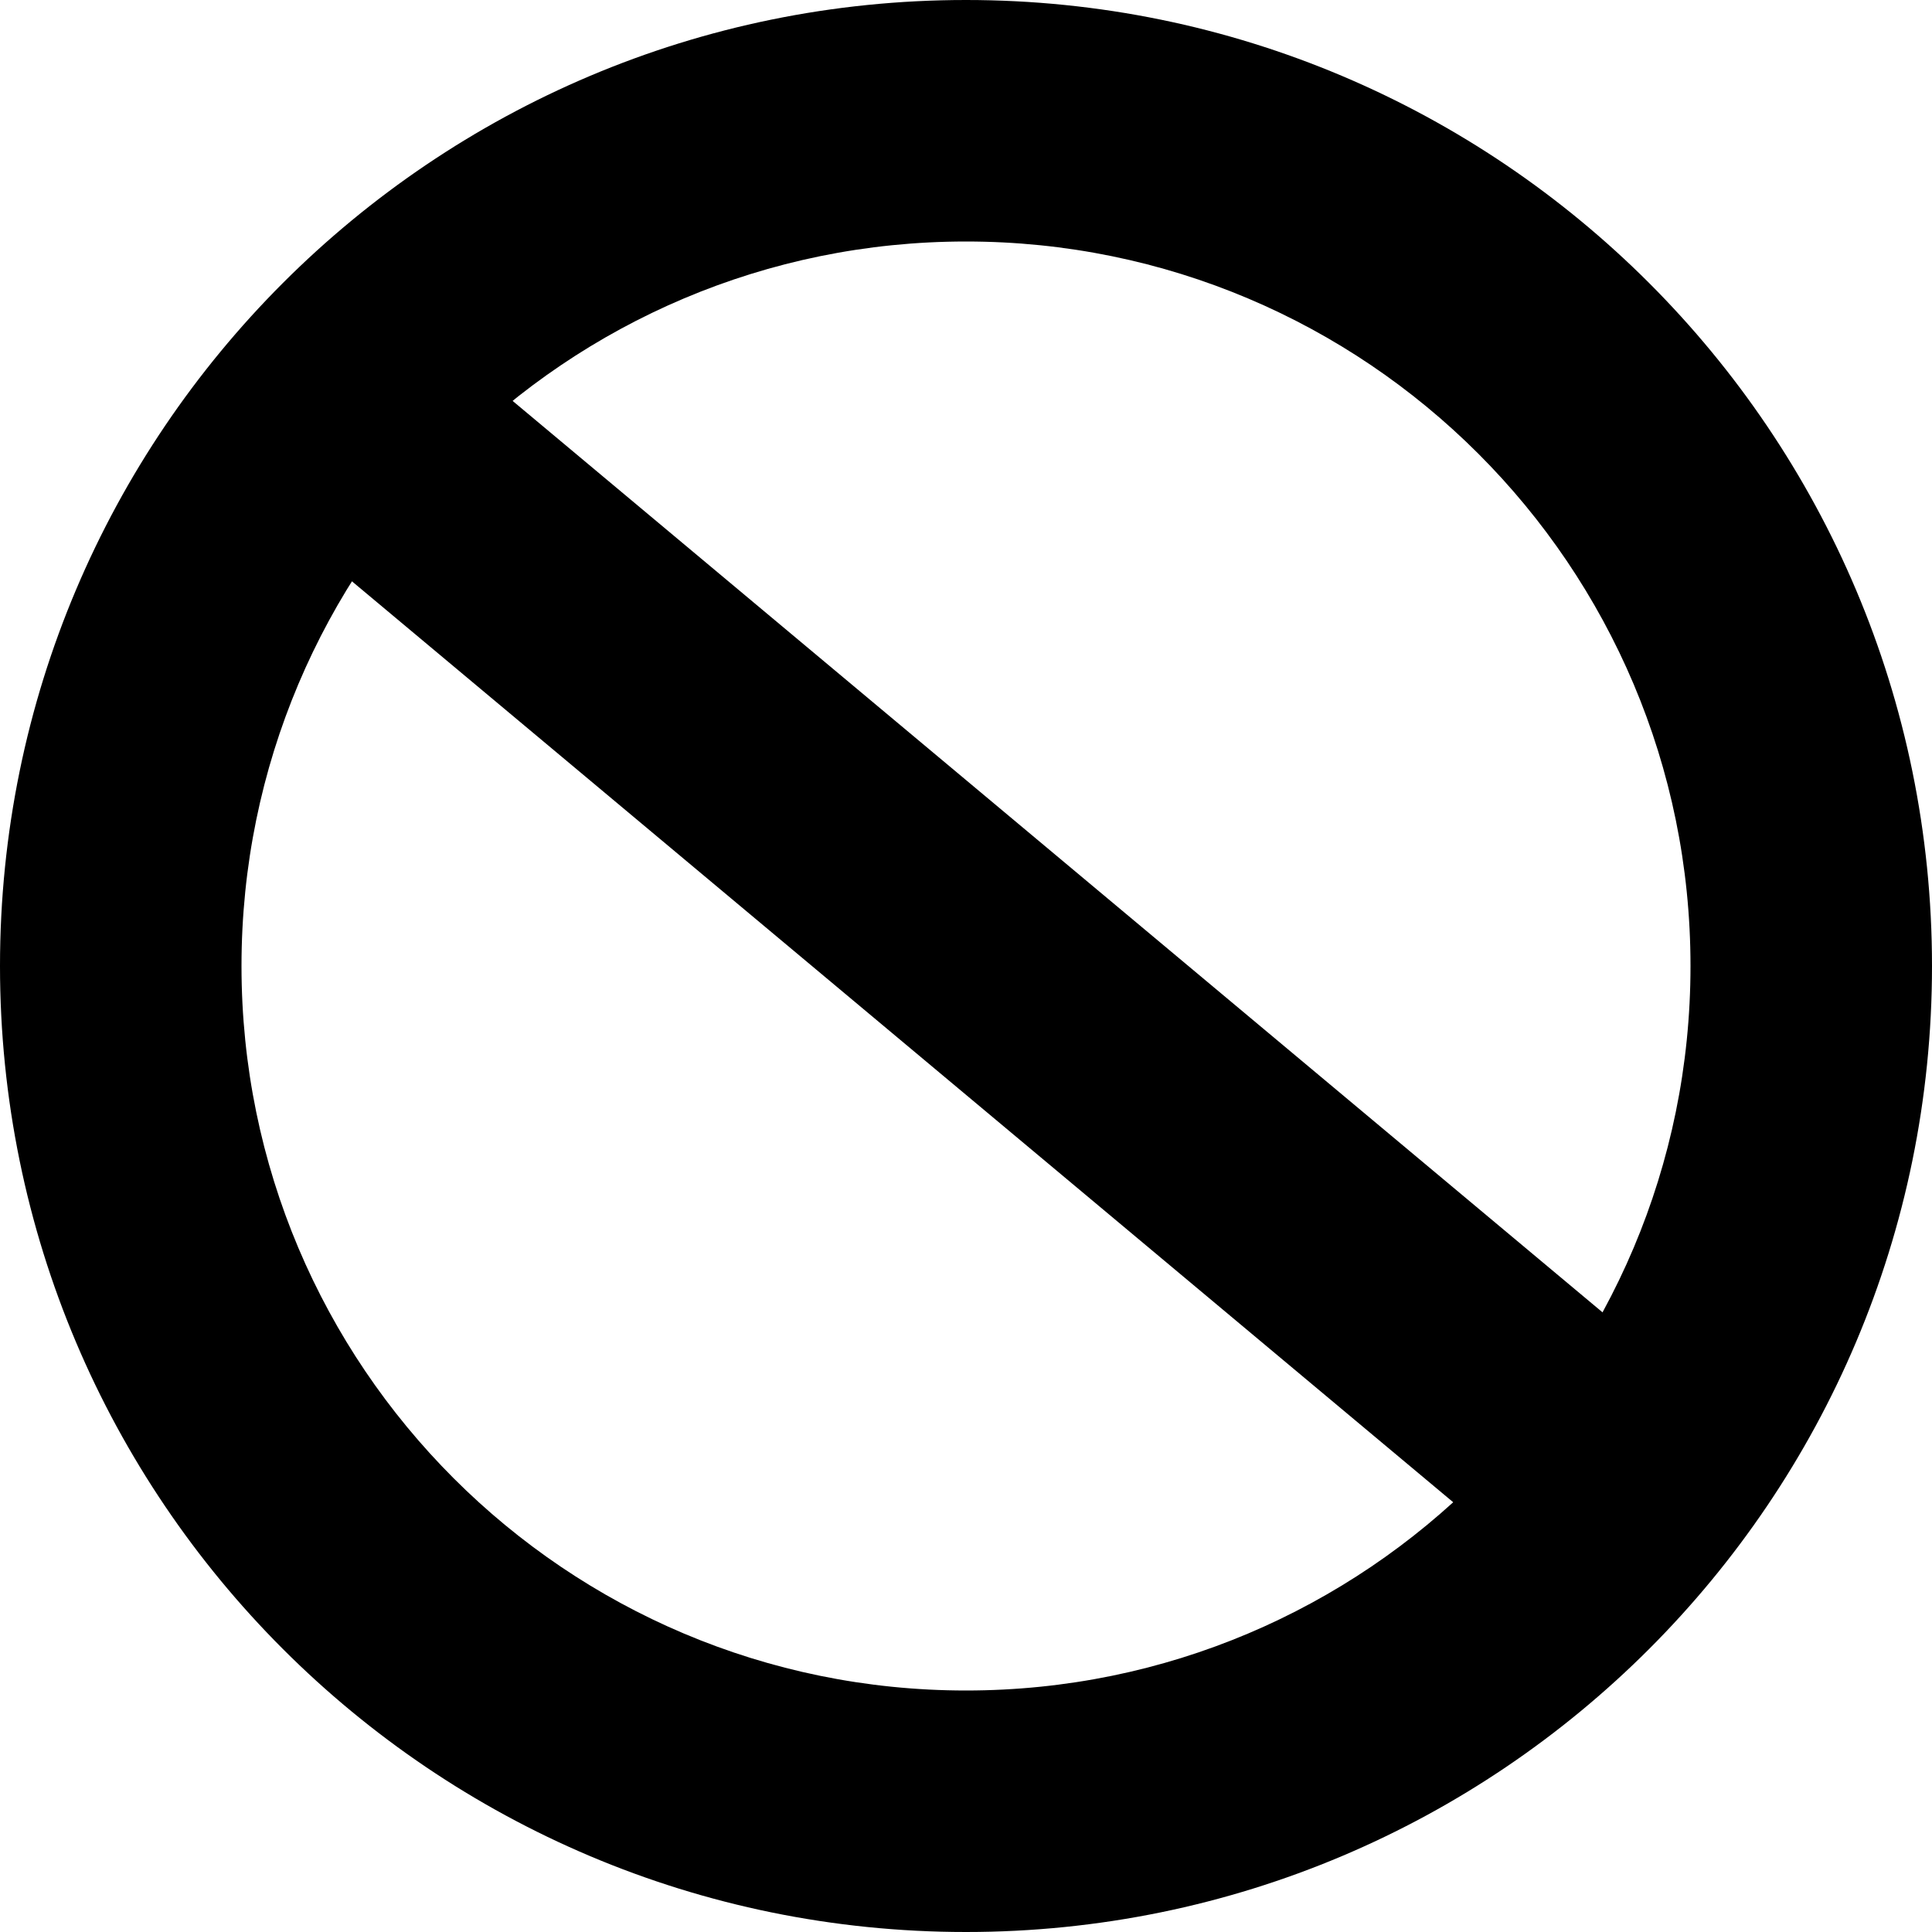
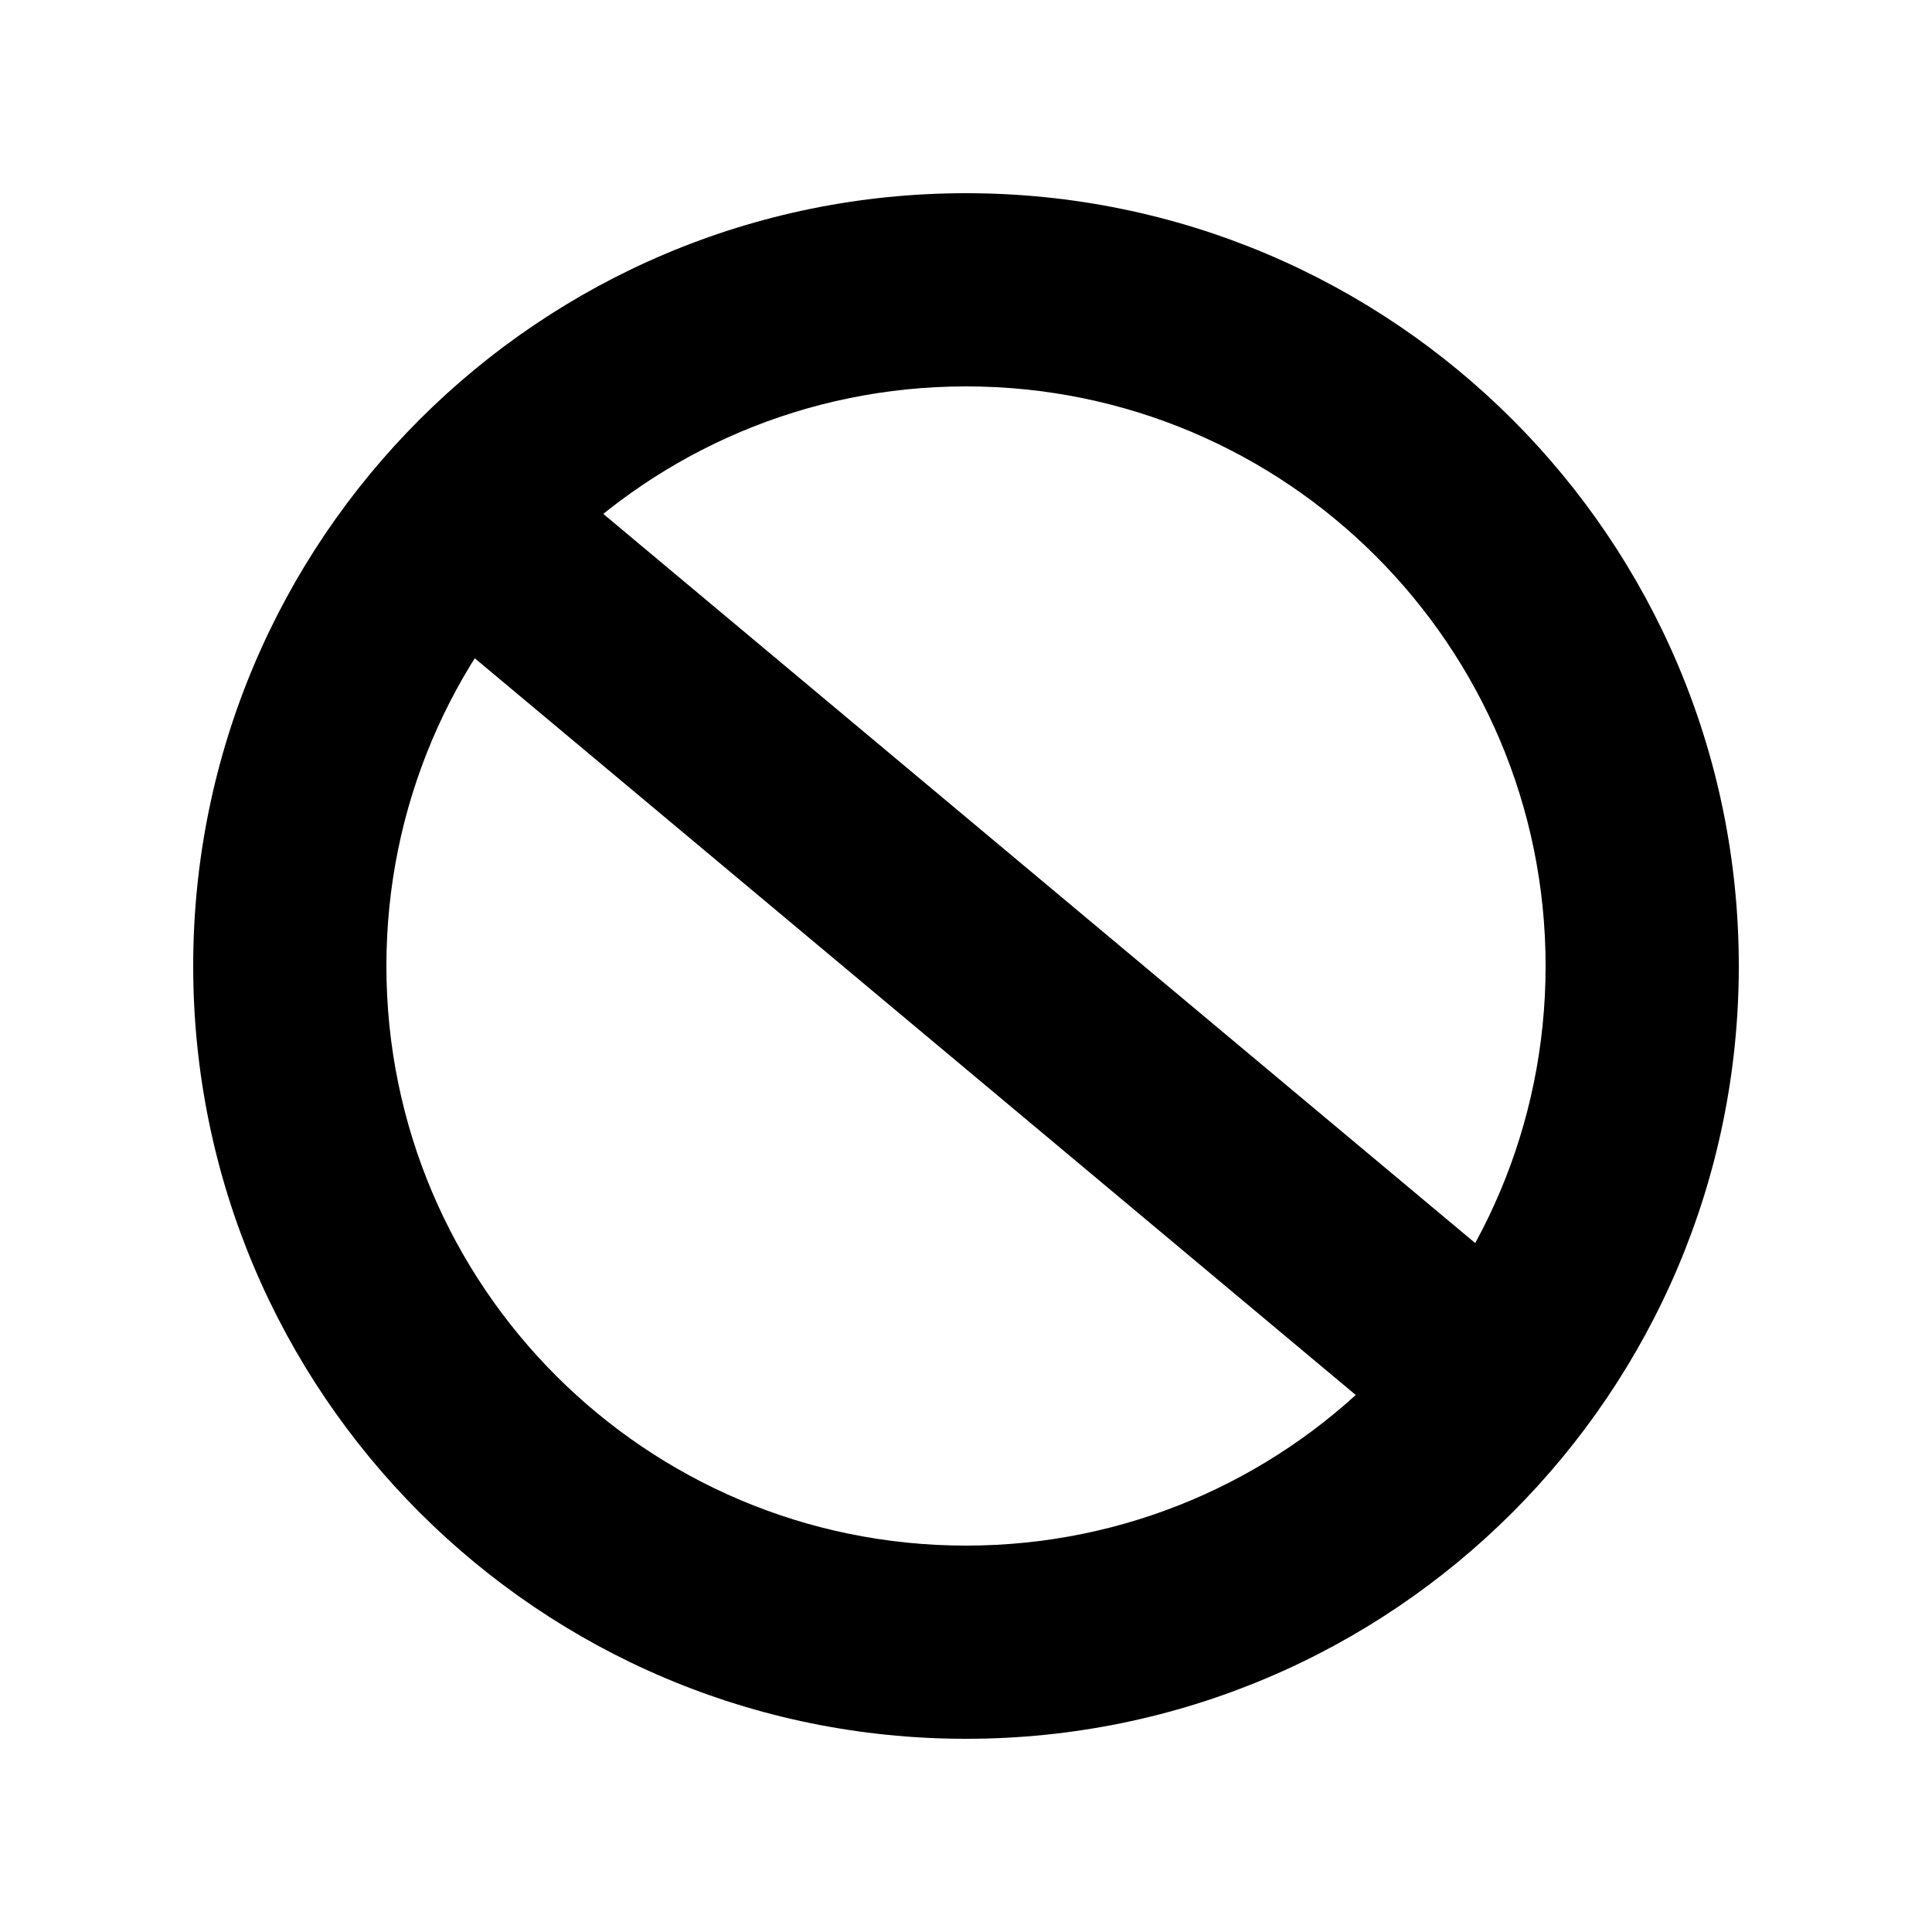
- <svg xmlns="http://www.w3.org/2000/svg" width="16px" height="16px" viewBox="0 0 16 16" version="1.1">
-   <defs />
-   <g id="Page-1" stroke="none" stroke-width="1" fill="none" fill-rule="evenodd">
-     <g id="icon_spam" transform="translate(-2, -2)">
-       <rect id="Rectangle-11" opacity="0" x="0" y="0" width="20" height="20" />
-       <path d="M10,16 L10,16 C13.314,16 16,13.314 16,10 C16,6.686 13.314,4 10,4 C6.686,4 4,6.686 4,10 C4,13.314 6.686,16 10,16 L10,16 Z M10,18 L10,18 C5.582,18 2,14.418 2,10 C2,5.582 5.582,2 10,2 C14.418,2 18,5.582 18,10 C18,14.418 14.418,18 10,18 L10,18 Z" id="Shape" fill="#000000" />
-       <path d="M3.868,5.939 L15.123,15.351 L16.406,13.817 L5.151,4.405 L3.868,5.939 L3.868,5.939 Z" id="Shape" fill="#000000" />
-     </g>
+ <svg width="20px" height="20px">
+   <g>
+     <rect opacity="0" x="0" y="0" width="20" height="20" />
+     <path d="M10,16 L10,16 C13.314,16 16,13.314 16,10 C16,6.686 13.314,4 10,4 C6.686,4 4,6.686 4,10 C4,13.314 6.686,16 10,16 L10,16 Z M10,18 L10,18 C5.582,18 2,14.418 2,10 C2,5.582 5.582,2 10,2 C14.418,2 18,5.582 18,10 C18,14.418 14.418,18 10,18 L10,18 Z" />
+     <path d="M3.868,5.939 L15.123,15.351 L16.406,13.817 L5.151,4.405 L3.868,5.939 L3.868,5.939 Z" />
  </g>
</svg>
